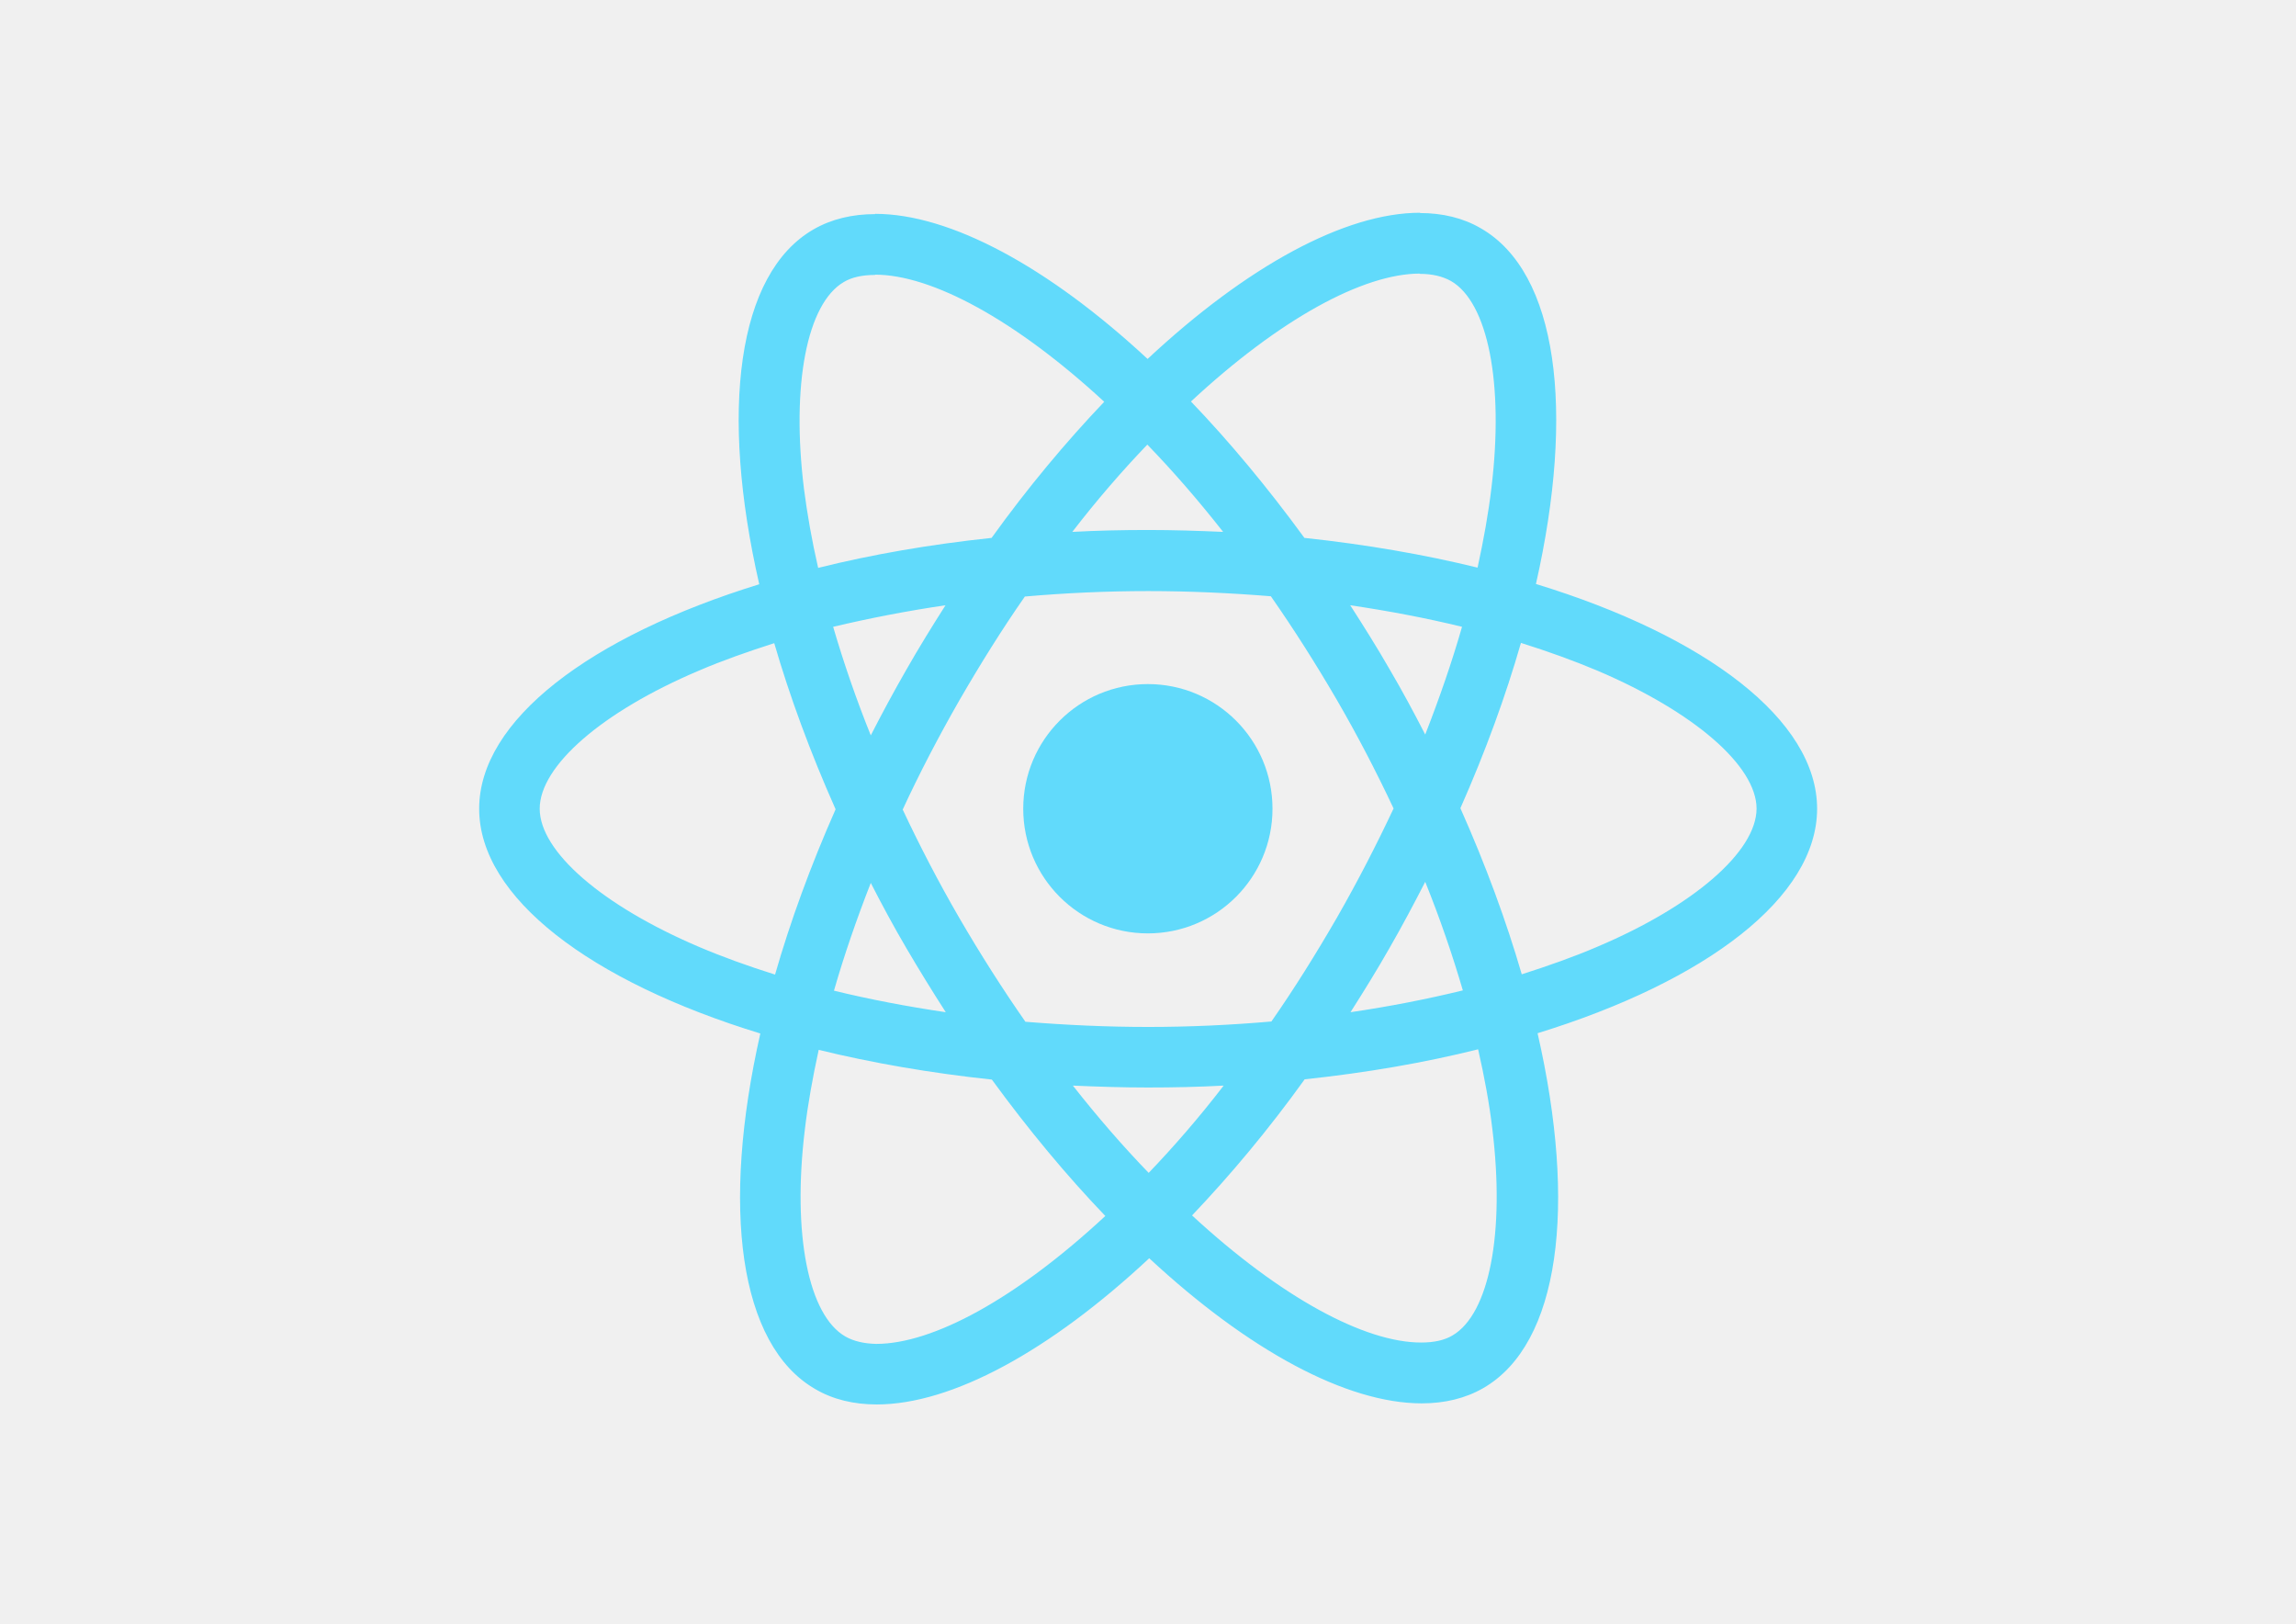
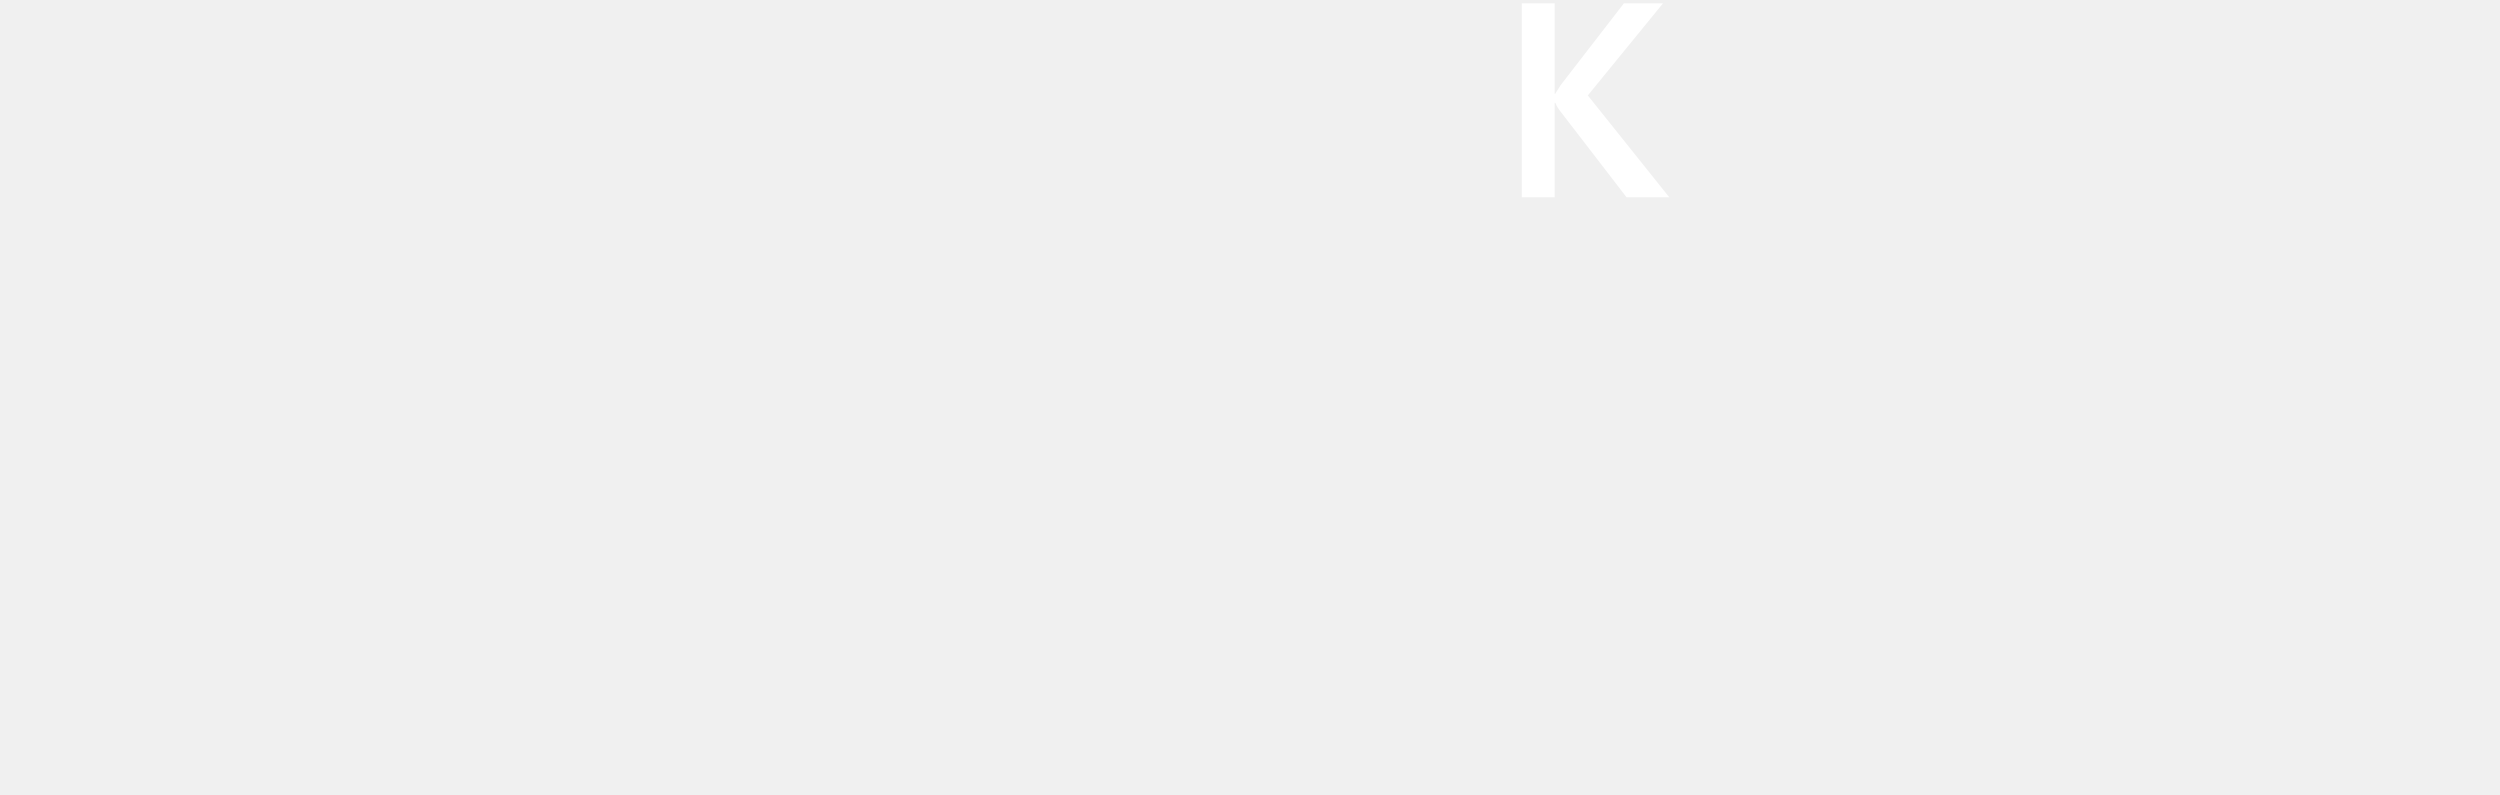
- <svg xmlns="http://www.w3.org/2000/svg" viewBox="0 0 841.9 595.3">
-   <g fill="#61DAFB">
-     <path d="M666.3 296.5c0-32.5-40.7-63.3-103.1-82.4 14.4-63.6 8-114.2-20.2-130.4-6.5-3.8-14.1-5.6-22.4-5.6v22.3c4.6 0 8.3.9 11.4 2.6 13.6 7.8 19.5 37.5 14.9 75.7-1.1 9.4-2.9 19.3-5.1 29.4-19.6-4.8-41-8.5-63.5-10.9-13.5-18.5-27.5-35.3-41.6-50 32.6-30.3 63.2-46.9 84-46.9V78c-27.5 0-63.5 19.6-99.9 53.6-36.4-33.8-72.4-53.2-99.9-53.2v22.3c20.7 0 51.4 16.5 84 46.6-14 14.7-28 31.4-41.3 49.9-22.6 2.4-44 6.1-63.6 11-2.3-10-4-19.7-5.2-29-4.7-38.2 1.1-67.9 14.6-75.8 3-1.8 6.9-2.6 11.5-2.6V78.5c-8.4 0-16 1.8-22.6 5.6-28.1 16.2-34.4 66.7-19.9 130.1-62.2 19.2-102.7 49.9-102.7 82.3 0 32.5 40.7 63.3 103.1 82.4-14.4 63.6-8 114.2 20.2 130.4 6.5 3.8 14.1 5.6 22.5 5.6 27.5 0 63.5-19.6 99.9-53.6 36.4 33.8 72.4 53.2 99.9 53.2 8.4 0 16-1.8 22.6-5.6 28.1-16.2 34.4-66.7 19.9-130.1 62-19.1 102.5-49.9 102.5-82.3zm-130.2-66.7c-3.7 12.9-8.3 26.2-13.5 39.5-4.1-8-8.4-16-13.1-24-4.6-8-9.5-15.8-14.4-23.4 14.2 2.1 27.9 4.7 41 7.9zm-45.8 106.5c-7.8 13.5-15.8 26.3-24.1 38.2-14.9 1.3-30 2-45.2 2-15.1 0-30.2-.7-45-1.9-8.3-11.9-16.4-24.6-24.2-38-7.6-13.1-14.5-26.4-20.8-39.8 6.2-13.4 13.2-26.8 20.7-39.9 7.8-13.5 15.8-26.3 24.1-38.2 14.9-1.3 30-2 45.2-2 15.1 0 30.2.7 45 1.9 8.3 11.9 16.4 24.6 24.2 38 7.6 13.1 14.5 26.4 20.8 39.8-6.3 13.4-13.2 26.8-20.7 39.9zm32.3-13c5.4 13.4 10 26.8 13.8 39.8-13.1 3.2-26.9 5.9-41.2 8 4.9-7.7 9.8-15.6 14.4-23.7 4.6-8 8.9-16.1 13-24.1zM421.2 430c-9.3-9.6-18.6-20.3-27.8-32 9 .4 18.2.7 27.5.7 9.4 0 18.7-.2 27.8-.7-9 11.7-18.3 22.4-27.5 32zm-74.4-58.9c-14.2-2.1-27.9-4.7-41-7.9 3.7-12.9 8.3-26.2 13.5-39.5 4.1 8 8.4 16 13.1 24 4.7 8 9.5 15.8 14.4 23.4zM420.7 163c9.3 9.6 18.6 20.3 27.8 32-9-.4-18.2-.7-27.5-.7-9.4 0-18.7.2-27.8.7 9-11.7 18.3-22.4 27.5-32zm-74 58.9c-4.9 7.7-9.8 15.6-14.4 23.7-4.6 8-8.9 16-13 24-5.4-13.4-10-26.8-13.8-39.8 13.1-3.1 26.9-5.8 41.2-7.9zm-90.5 125.2c-35.4-15.1-58.3-34.9-58.3-50.6 0-15.7 22.9-35.6 58.3-50.6 8.6-3.7 18-7 27.7-10.1 5.7 19.6 13.2 40 22.5 60.9-9.2 20.8-16.6 41.1-22.2 60.6-9.9-3.1-19.3-6.5-28-10.2zM310 490c-13.6-7.8-19.5-37.5-14.9-75.7 1.1-9.4 2.9-19.3 5.1-29.4 19.6 4.8 41 8.5 63.5 10.9 13.5 18.5 27.5 35.3 41.6 50-32.6 30.3-63.2 46.9-84 46.9-4.5-.1-8.3-1-11.3-2.7zm237.2-76.2c4.7 38.2-1.1 67.9-14.6 75.8-3 1.8-6.9 2.6-11.5 2.6-20.7 0-51.4-16.5-84-46.6 14-14.7 28-31.4 41.3-49.9 22.6-2.4 44-6.1 63.6-11 2.3 10.1 4.1 19.8 5.2 29.1zm38.5-66.7c-8.6 3.7-18 7-27.7 10.1-5.7-19.6-13.2-40-22.5-60.9 9.2-20.8 16.6-41.1 22.2-60.6 9.9 3.1 19.3 6.5 28.1 10.2 35.4 15.1 58.3 34.9 58.3 50.6-.1 15.7-23 35.6-58.4 50.6zM320.8 78.4z" />
-     <circle cx="420.9" cy="296.5" r="45.7" />
-     <path d="M520.5 78.1z" />
-   </g>
+ <svg xmlns="http://www.w3.org/2000/svg" width="170" height="54" viewBox="0 0 170 54" fill="none">
+   <path d="M113.508 13.412H110.603L106.114 7.583C106.038 7.489 105.972 7.394 105.916 7.3C105.859 7.206 105.802 7.102 105.765 6.989H105.718V13.412H103.482V0.227H105.718V6.376H105.765C105.802 6.3 105.85 6.216 105.916 6.121C105.972 6.027 106.048 5.914 106.123 5.791L110.424 0.227H113.084L107.972 6.489L113.508 13.412Z" fill="white" />
</svg>
